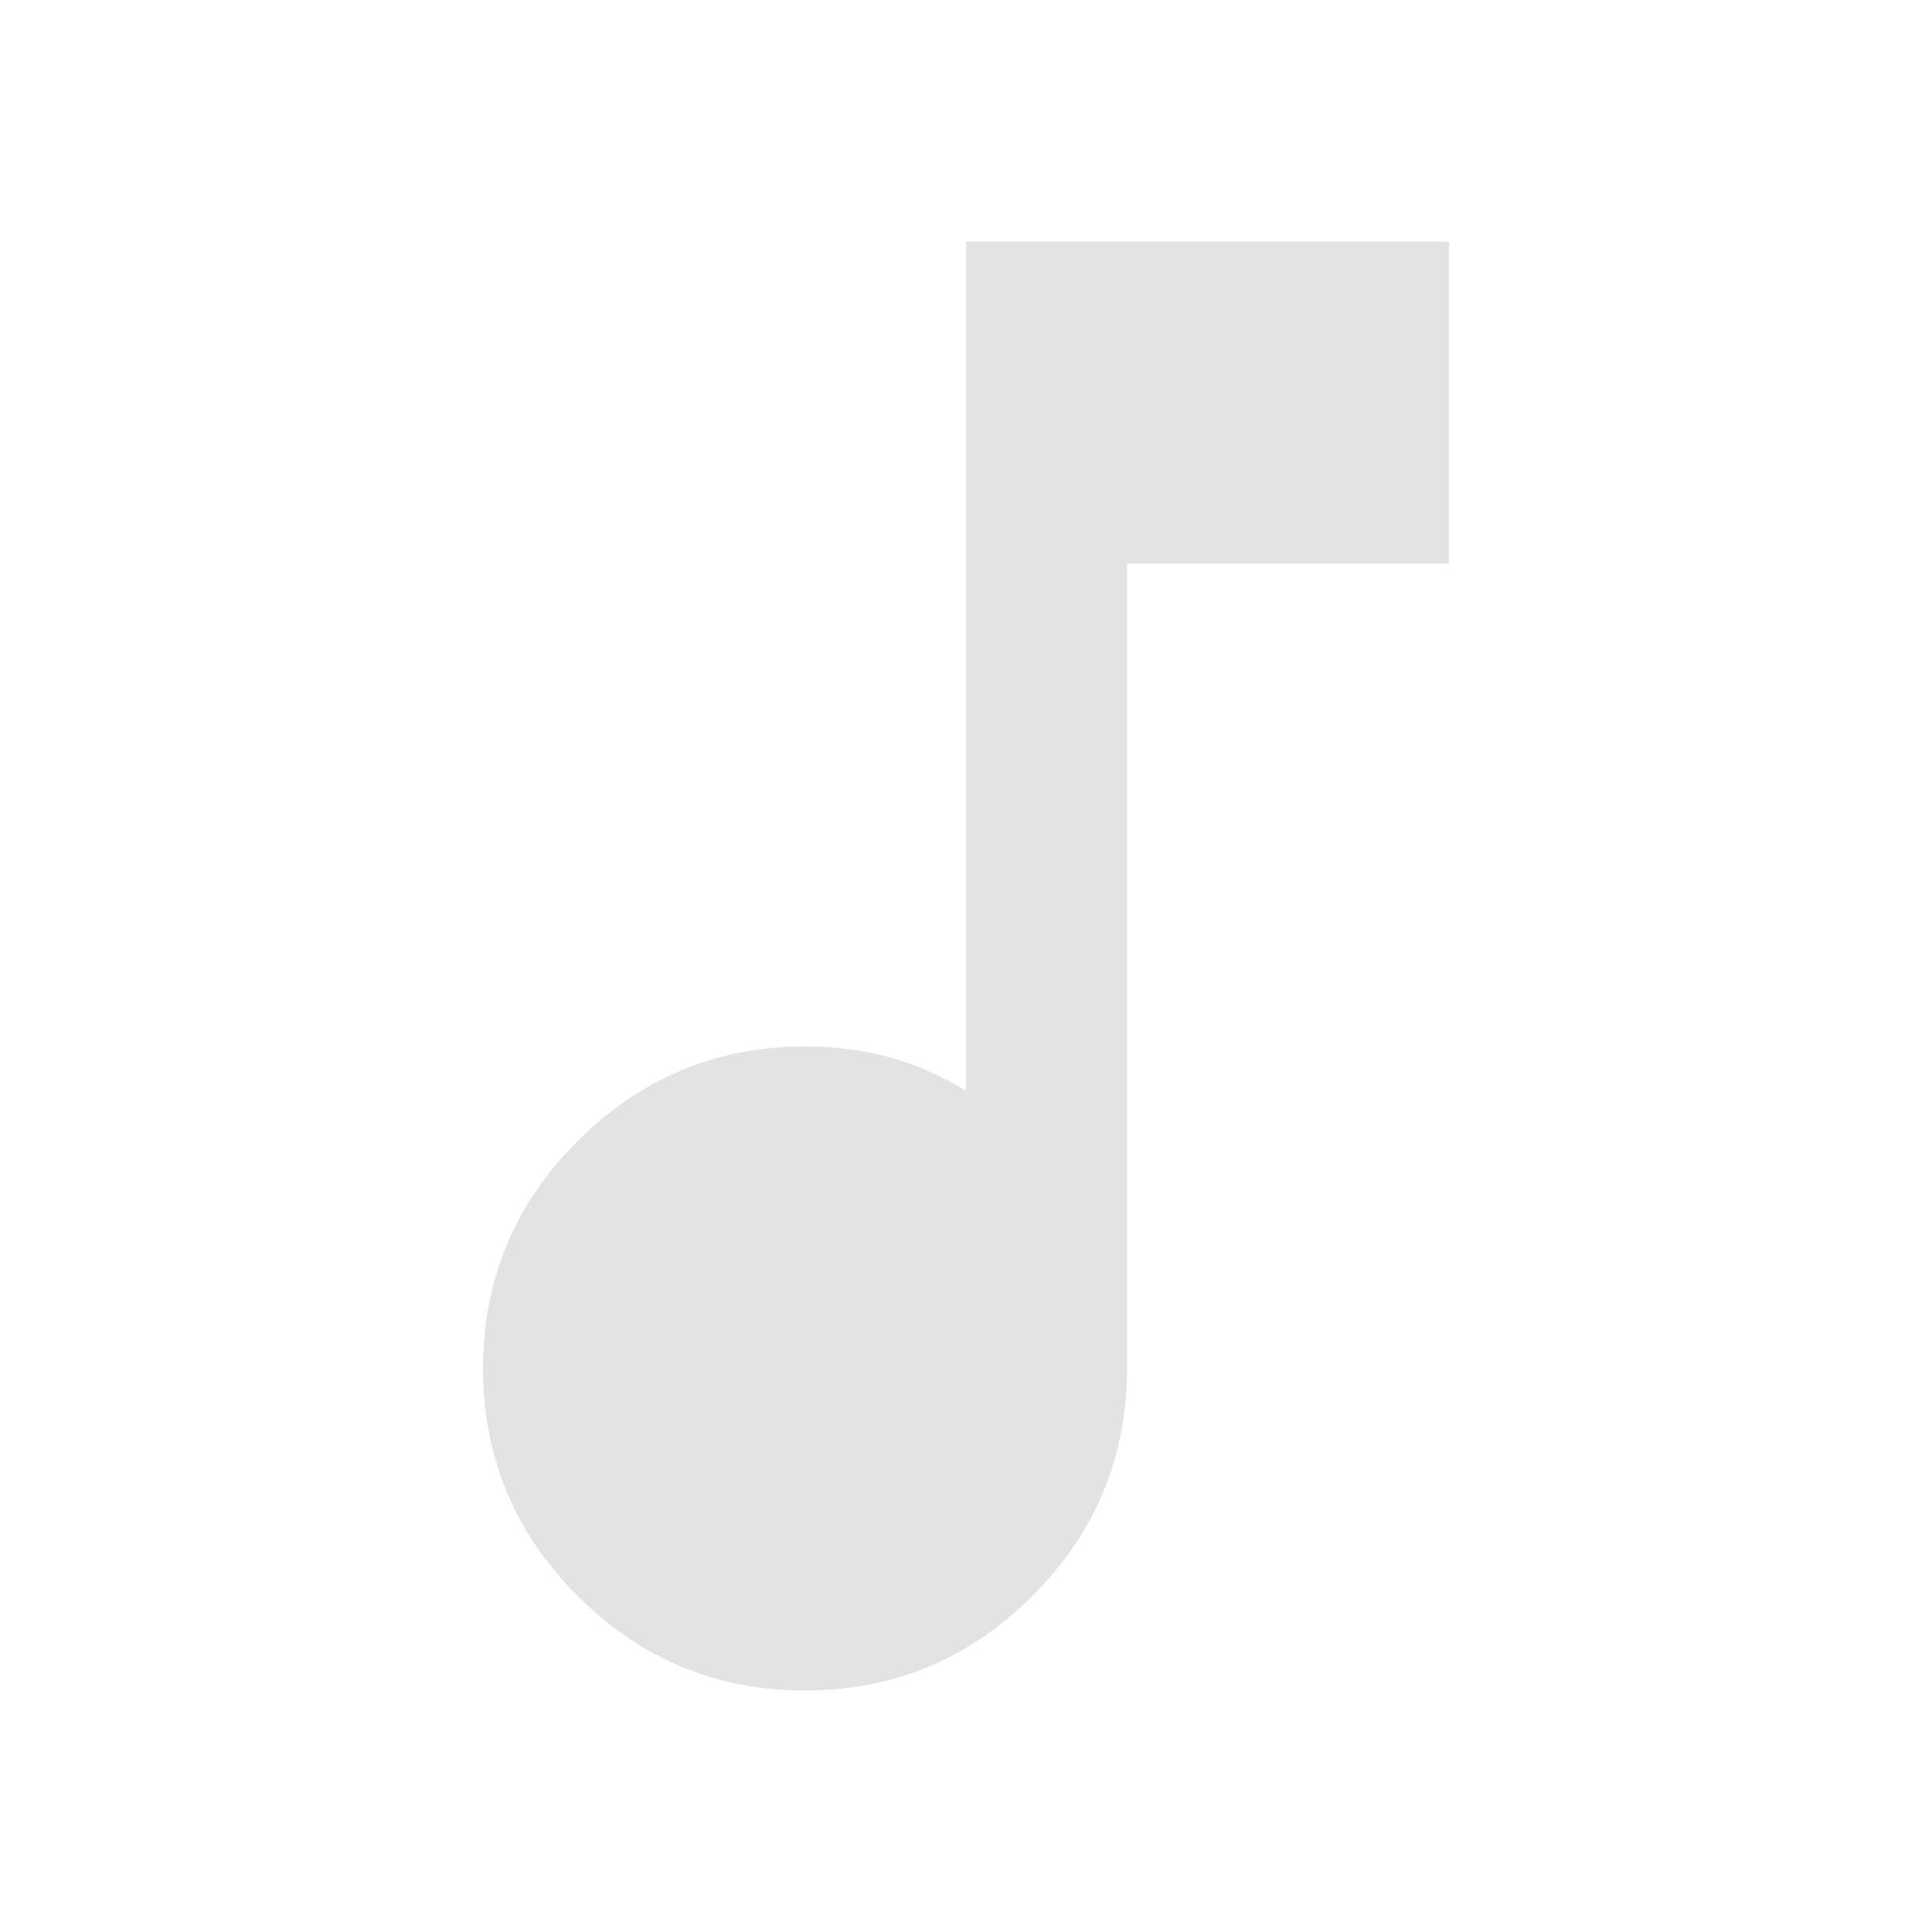
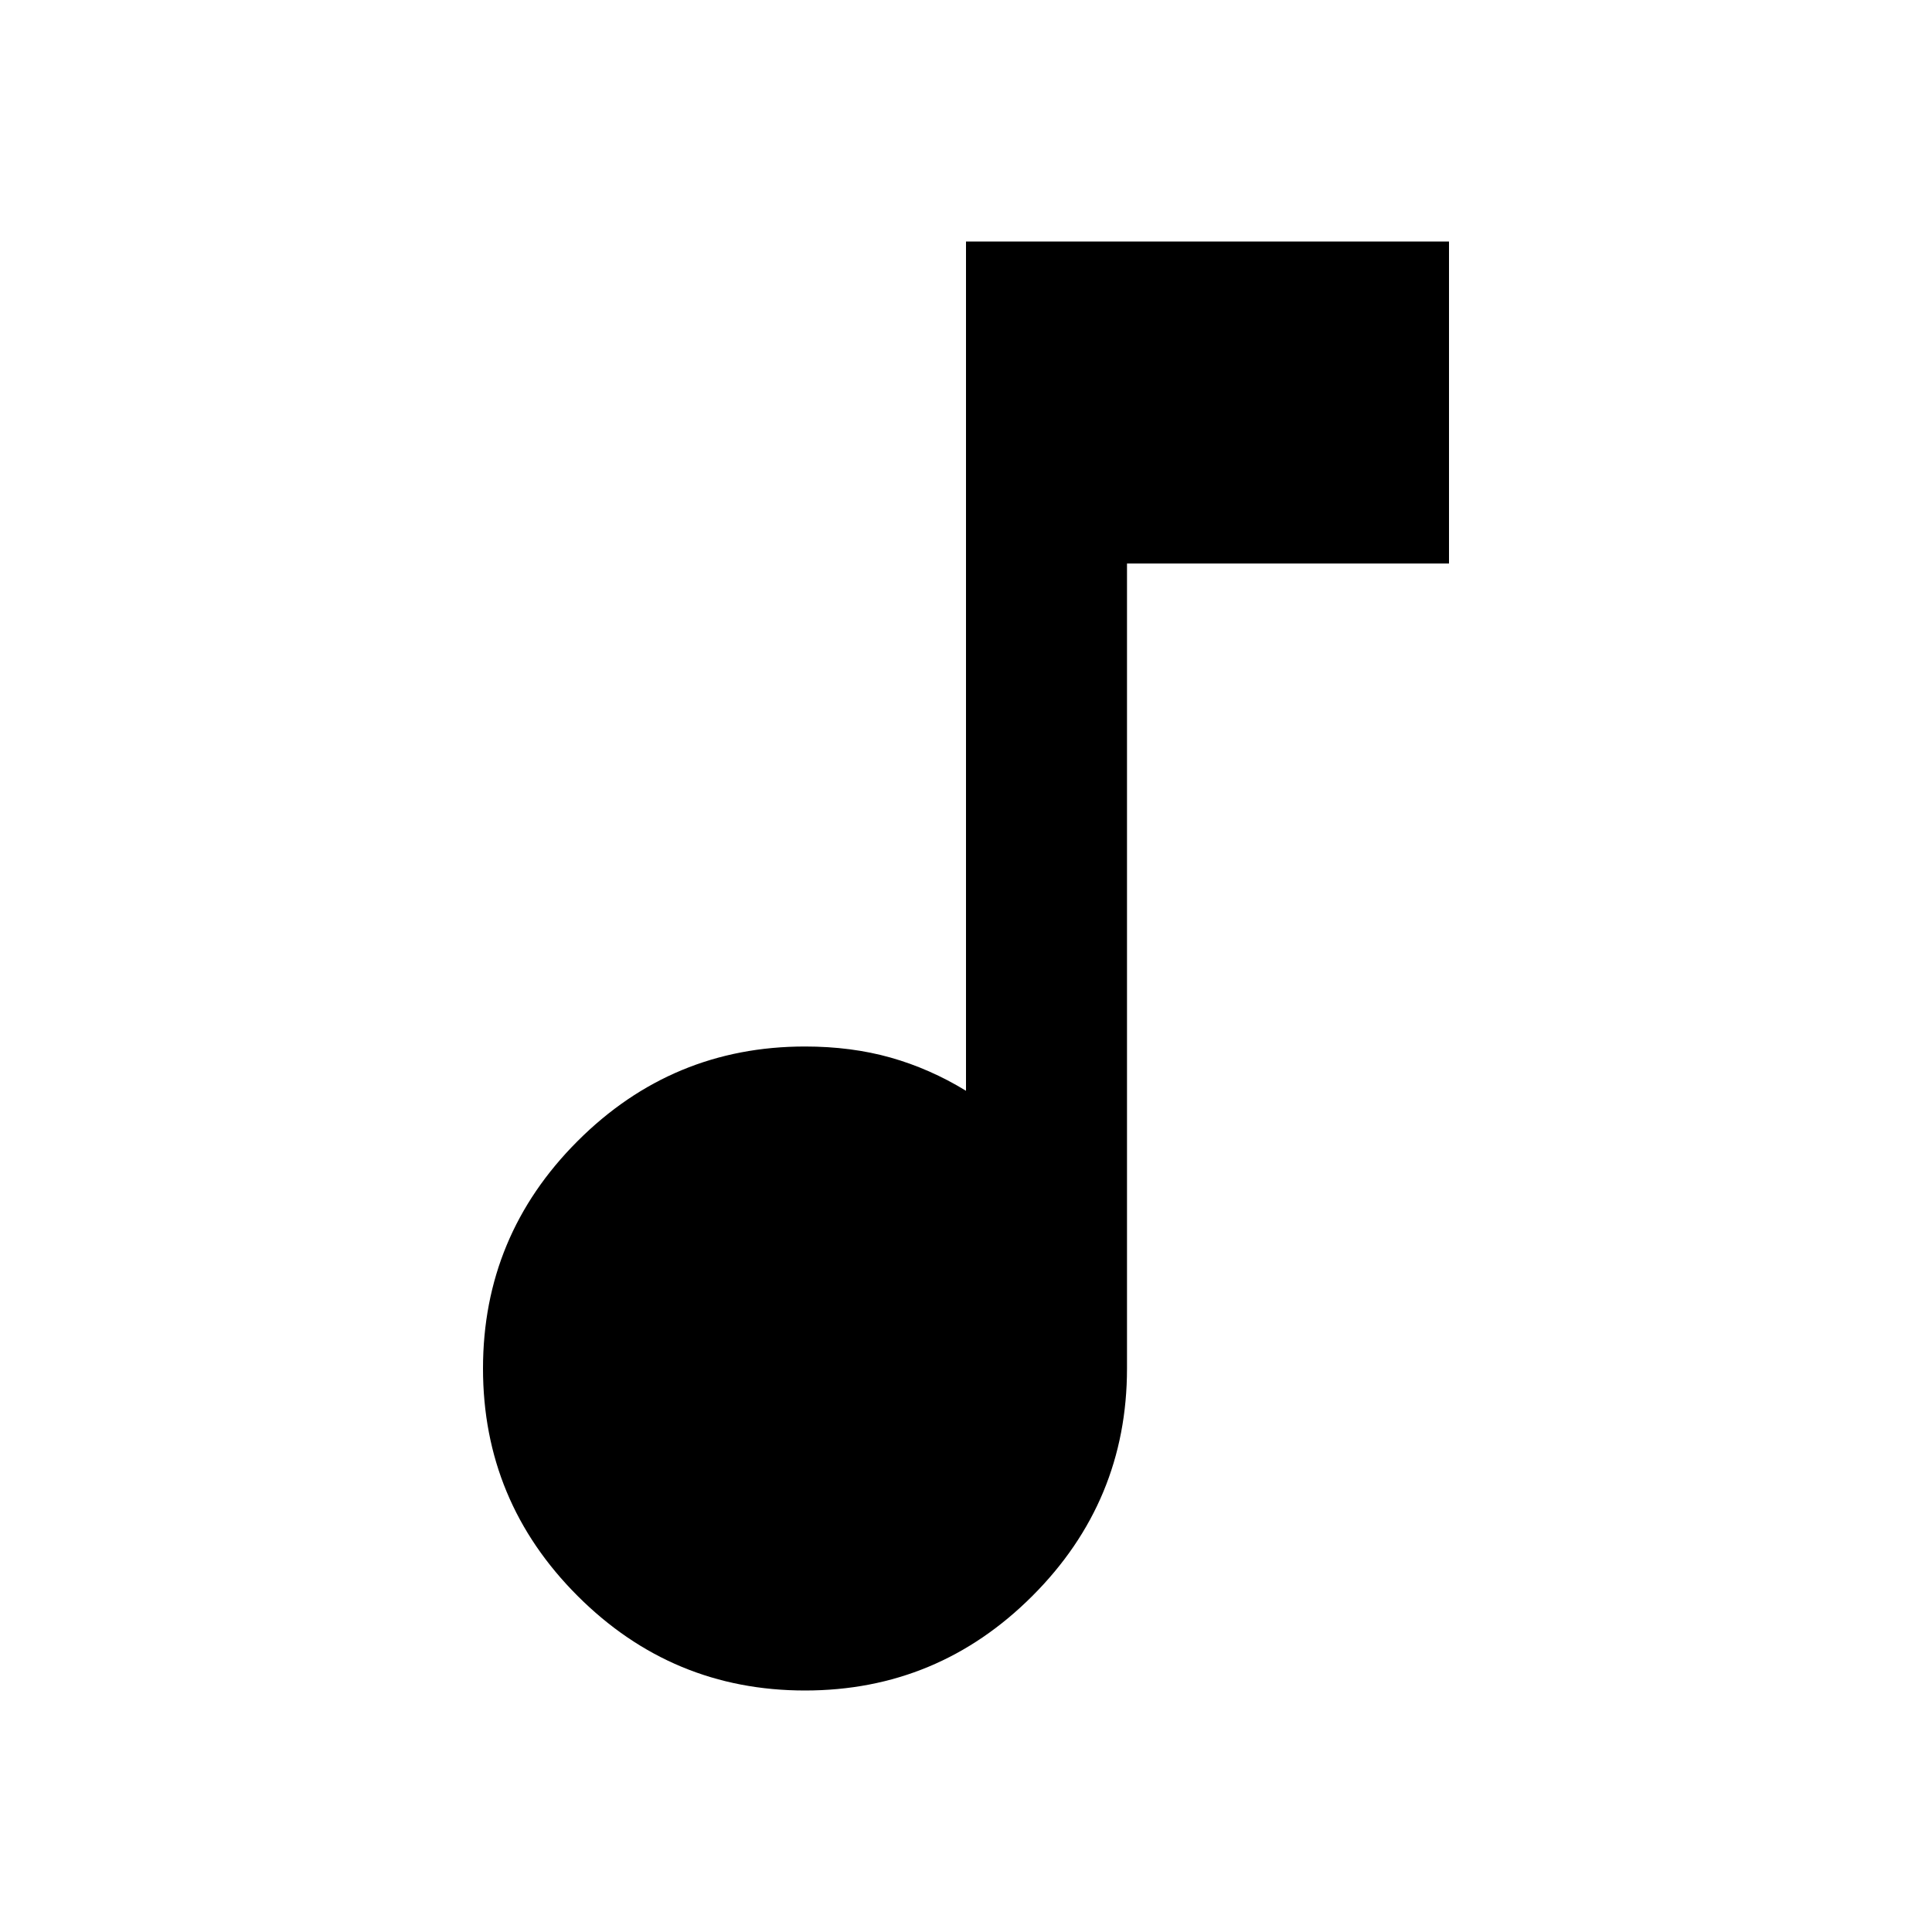
- <svg xmlns="http://www.w3.org/2000/svg" height="24px" viewBox="0 -960 960 960" width="24px" fill="#e3e3e3">
+ <svg xmlns="http://www.w3.org/2000/svg" height="24px" viewBox="0 -960 960 960" width="24px" fill="#000000">
  <path d="M287-167q-47-47-47-113t47-113q47-47 113-47 23 0 42.5 5.5T480-418v-422h240v160H560v400q0 66-47 113t-113 47q-66 0-113-47Z" />
</svg>
